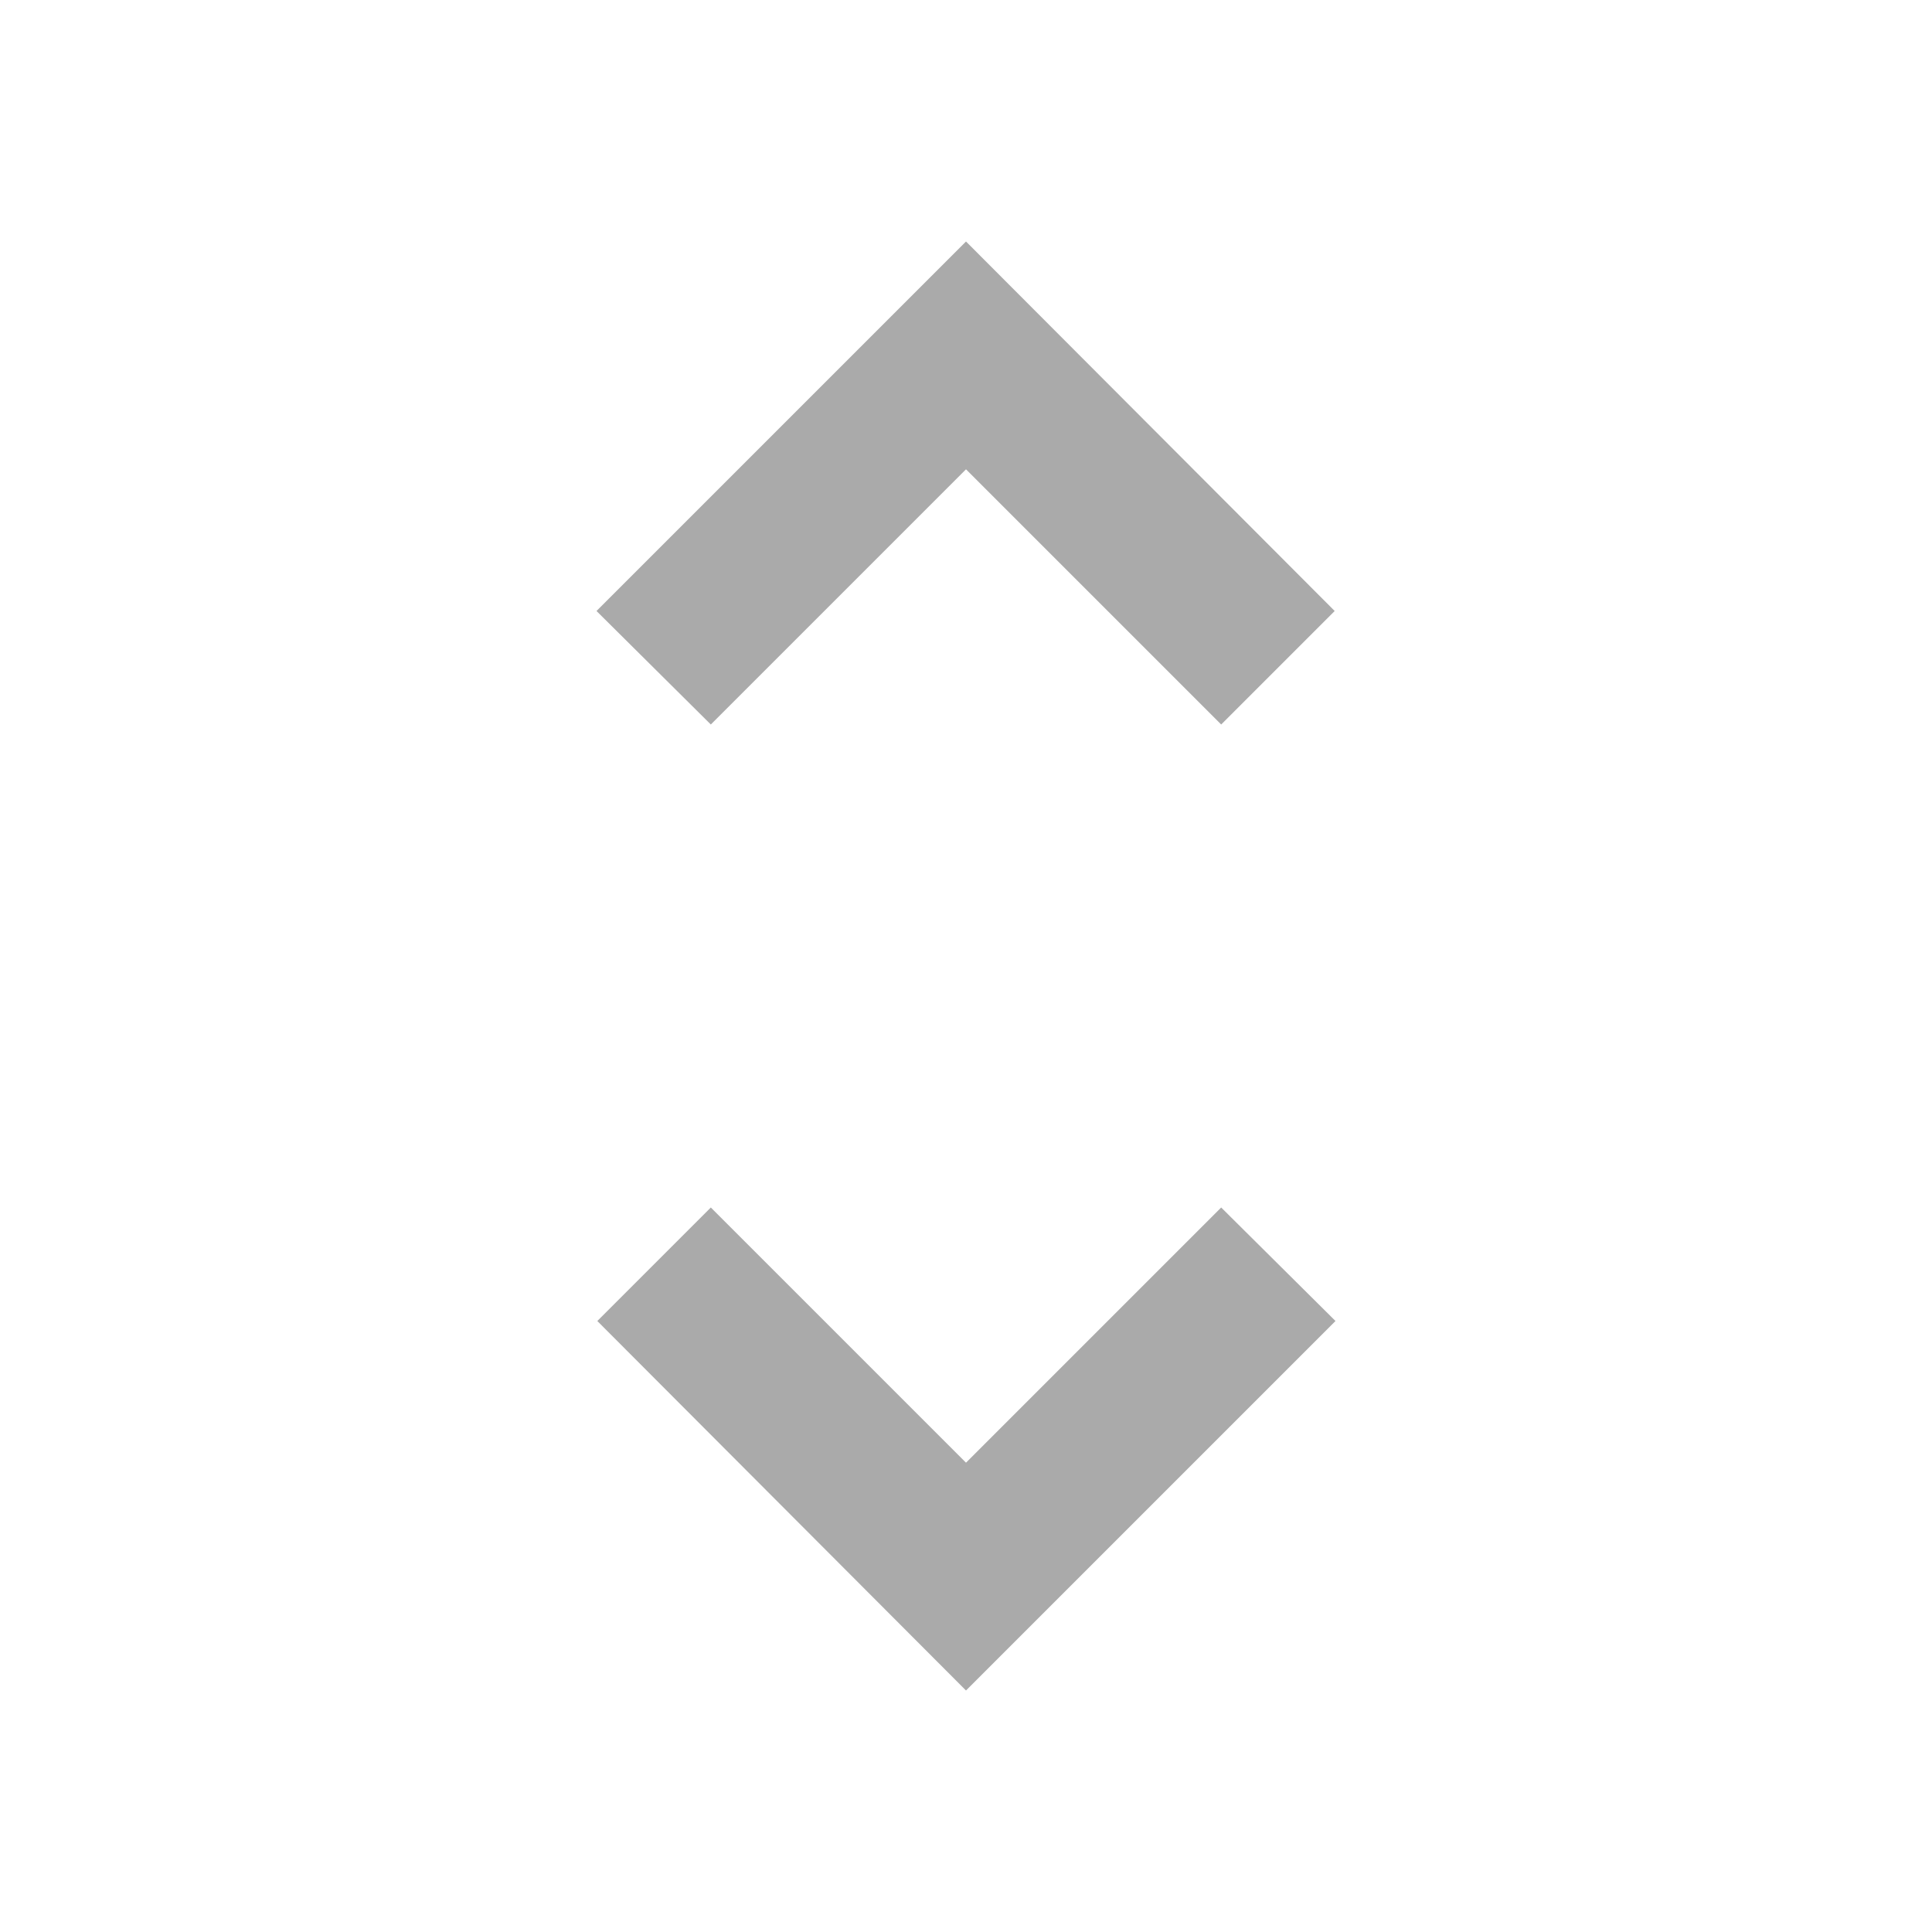
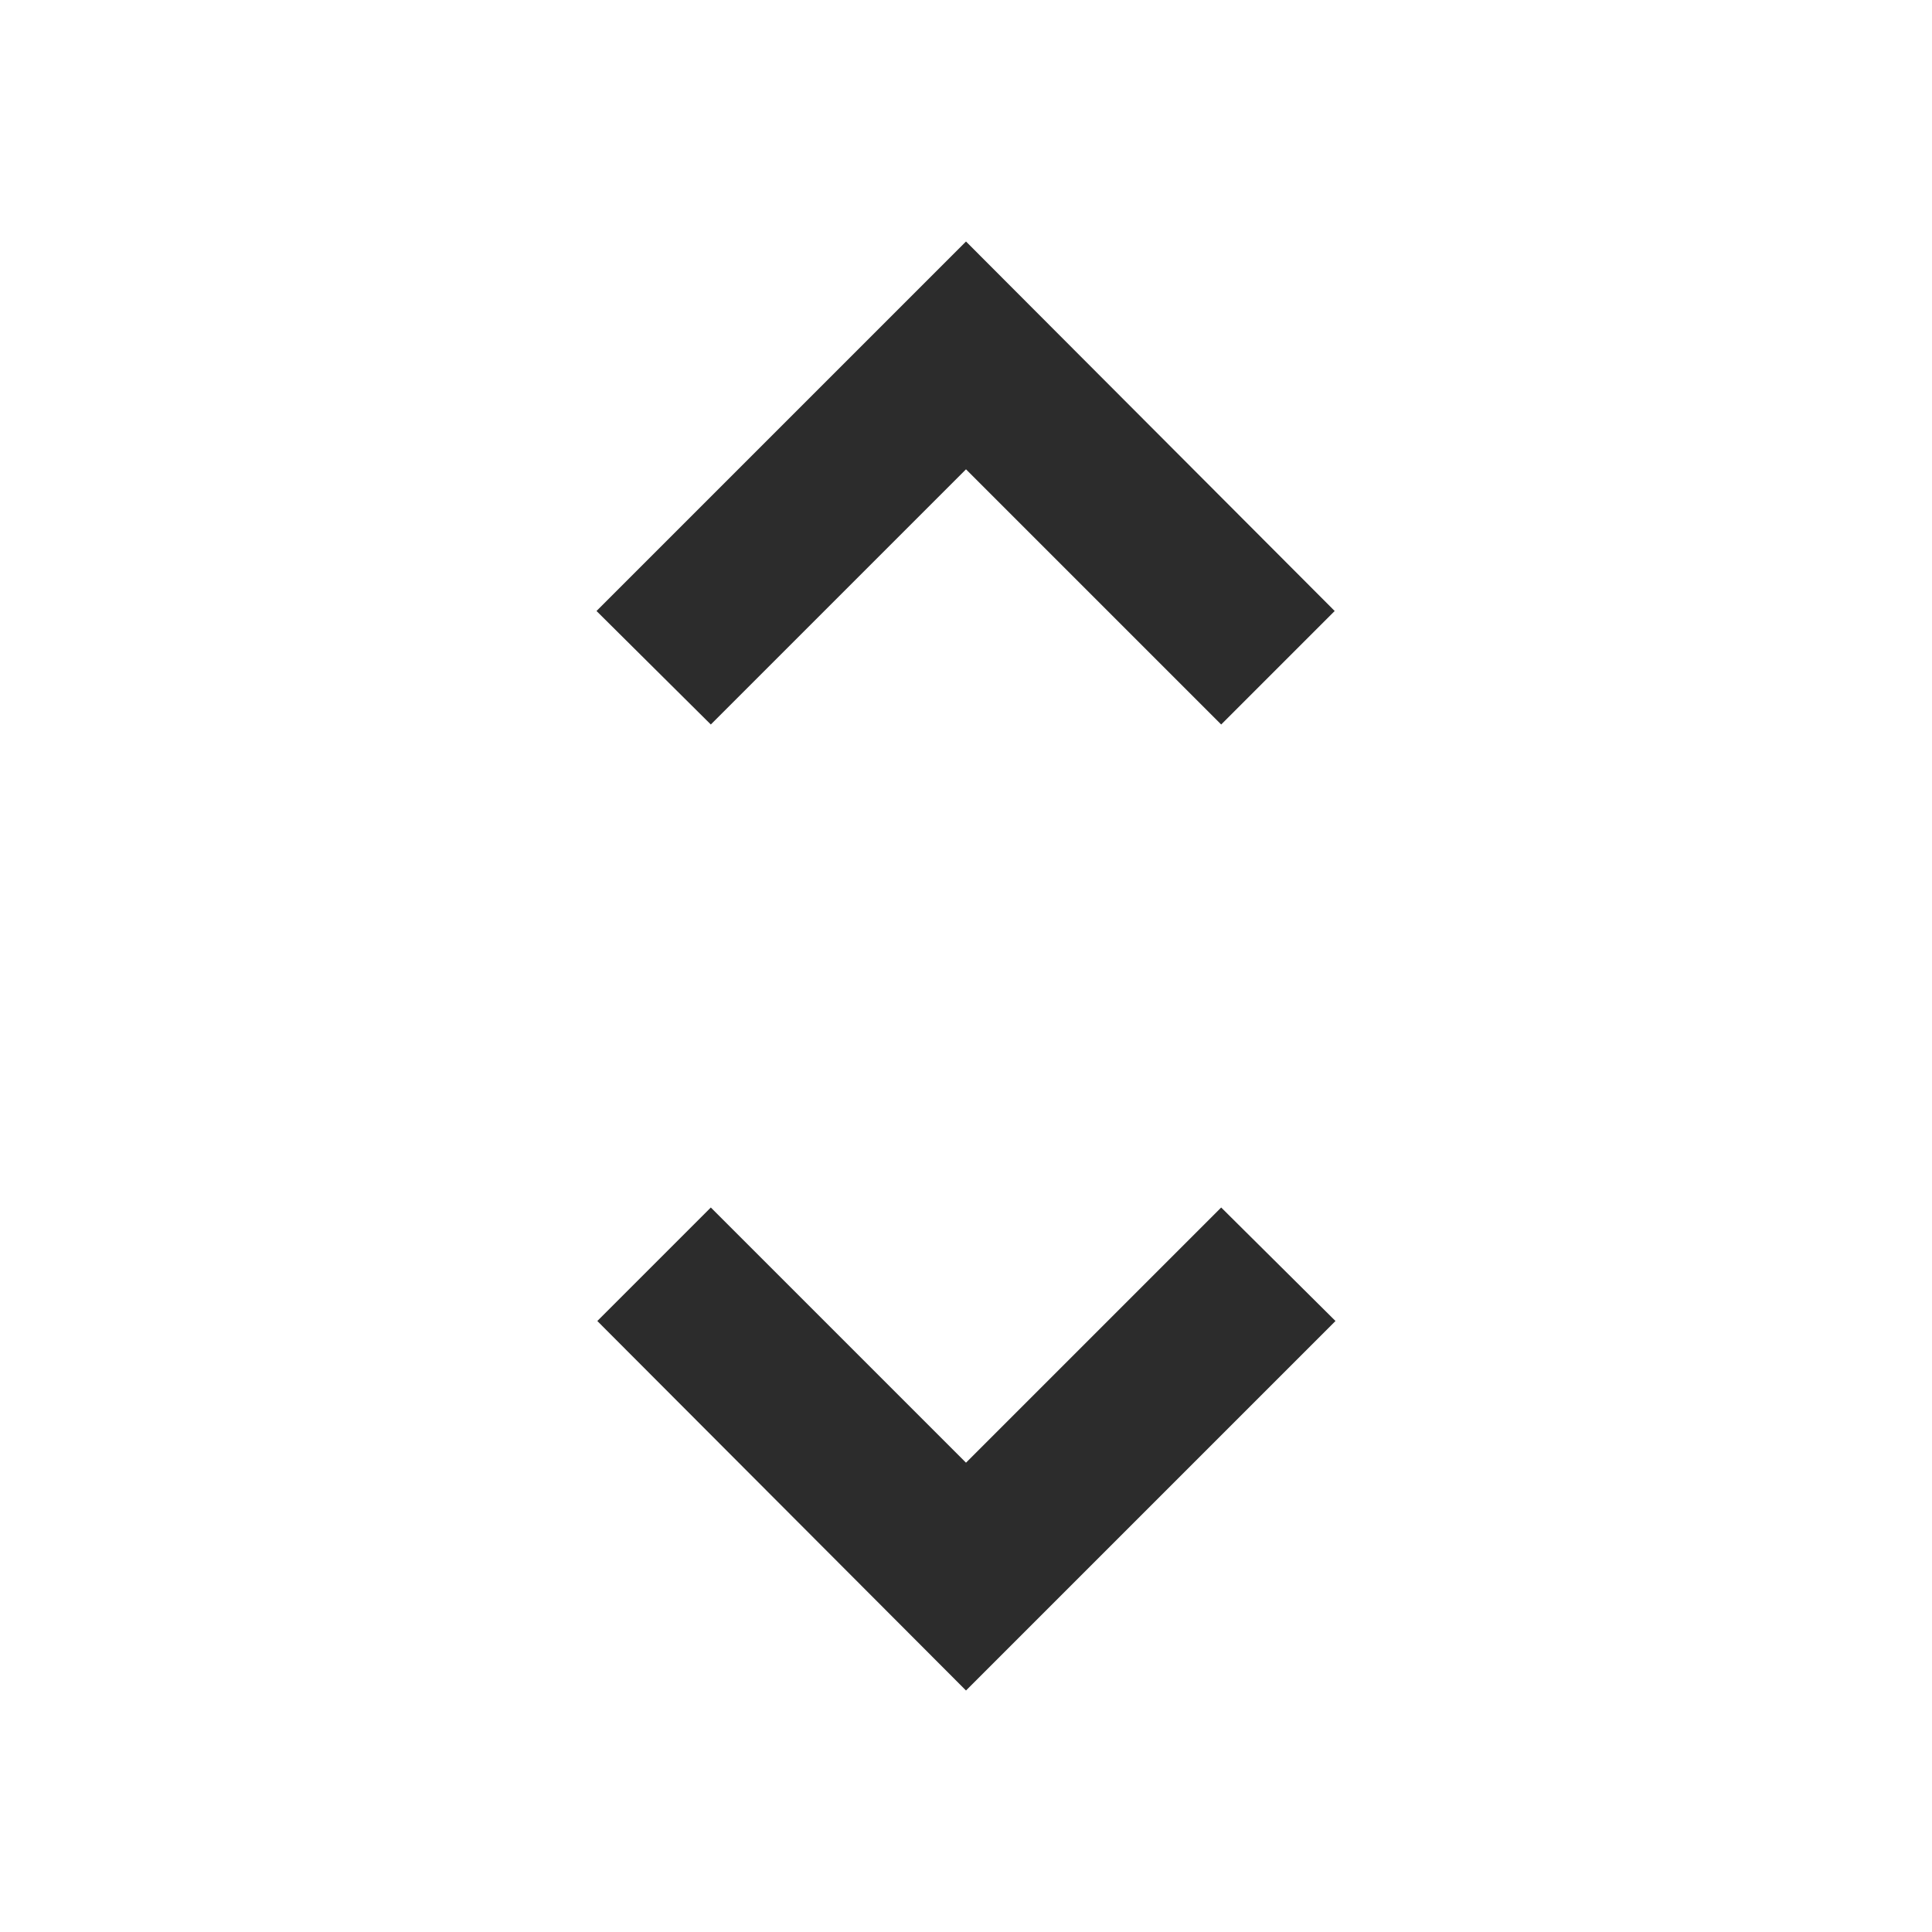
- <svg xmlns="http://www.w3.org/2000/svg" fill="#aaaaaa" height="24" viewBox="0 0 24 24" width="24">
+ <svg xmlns="http://www.w3.org/2000/svg" fill="#2c2c2c" height="24" viewBox="0 0 24 24" width="24">
  <path d="M0 0h24v24H0z" fill="none" />
  <path d="M12 5.83L15.17 9l1.41-1.41L12 3 7.41 7.59 8.83 9 12 5.83zm0 12.34L8.83 15l-1.41 1.41L12 21l4.59-4.59L15.17 15 12 18.17z" />
</svg>
